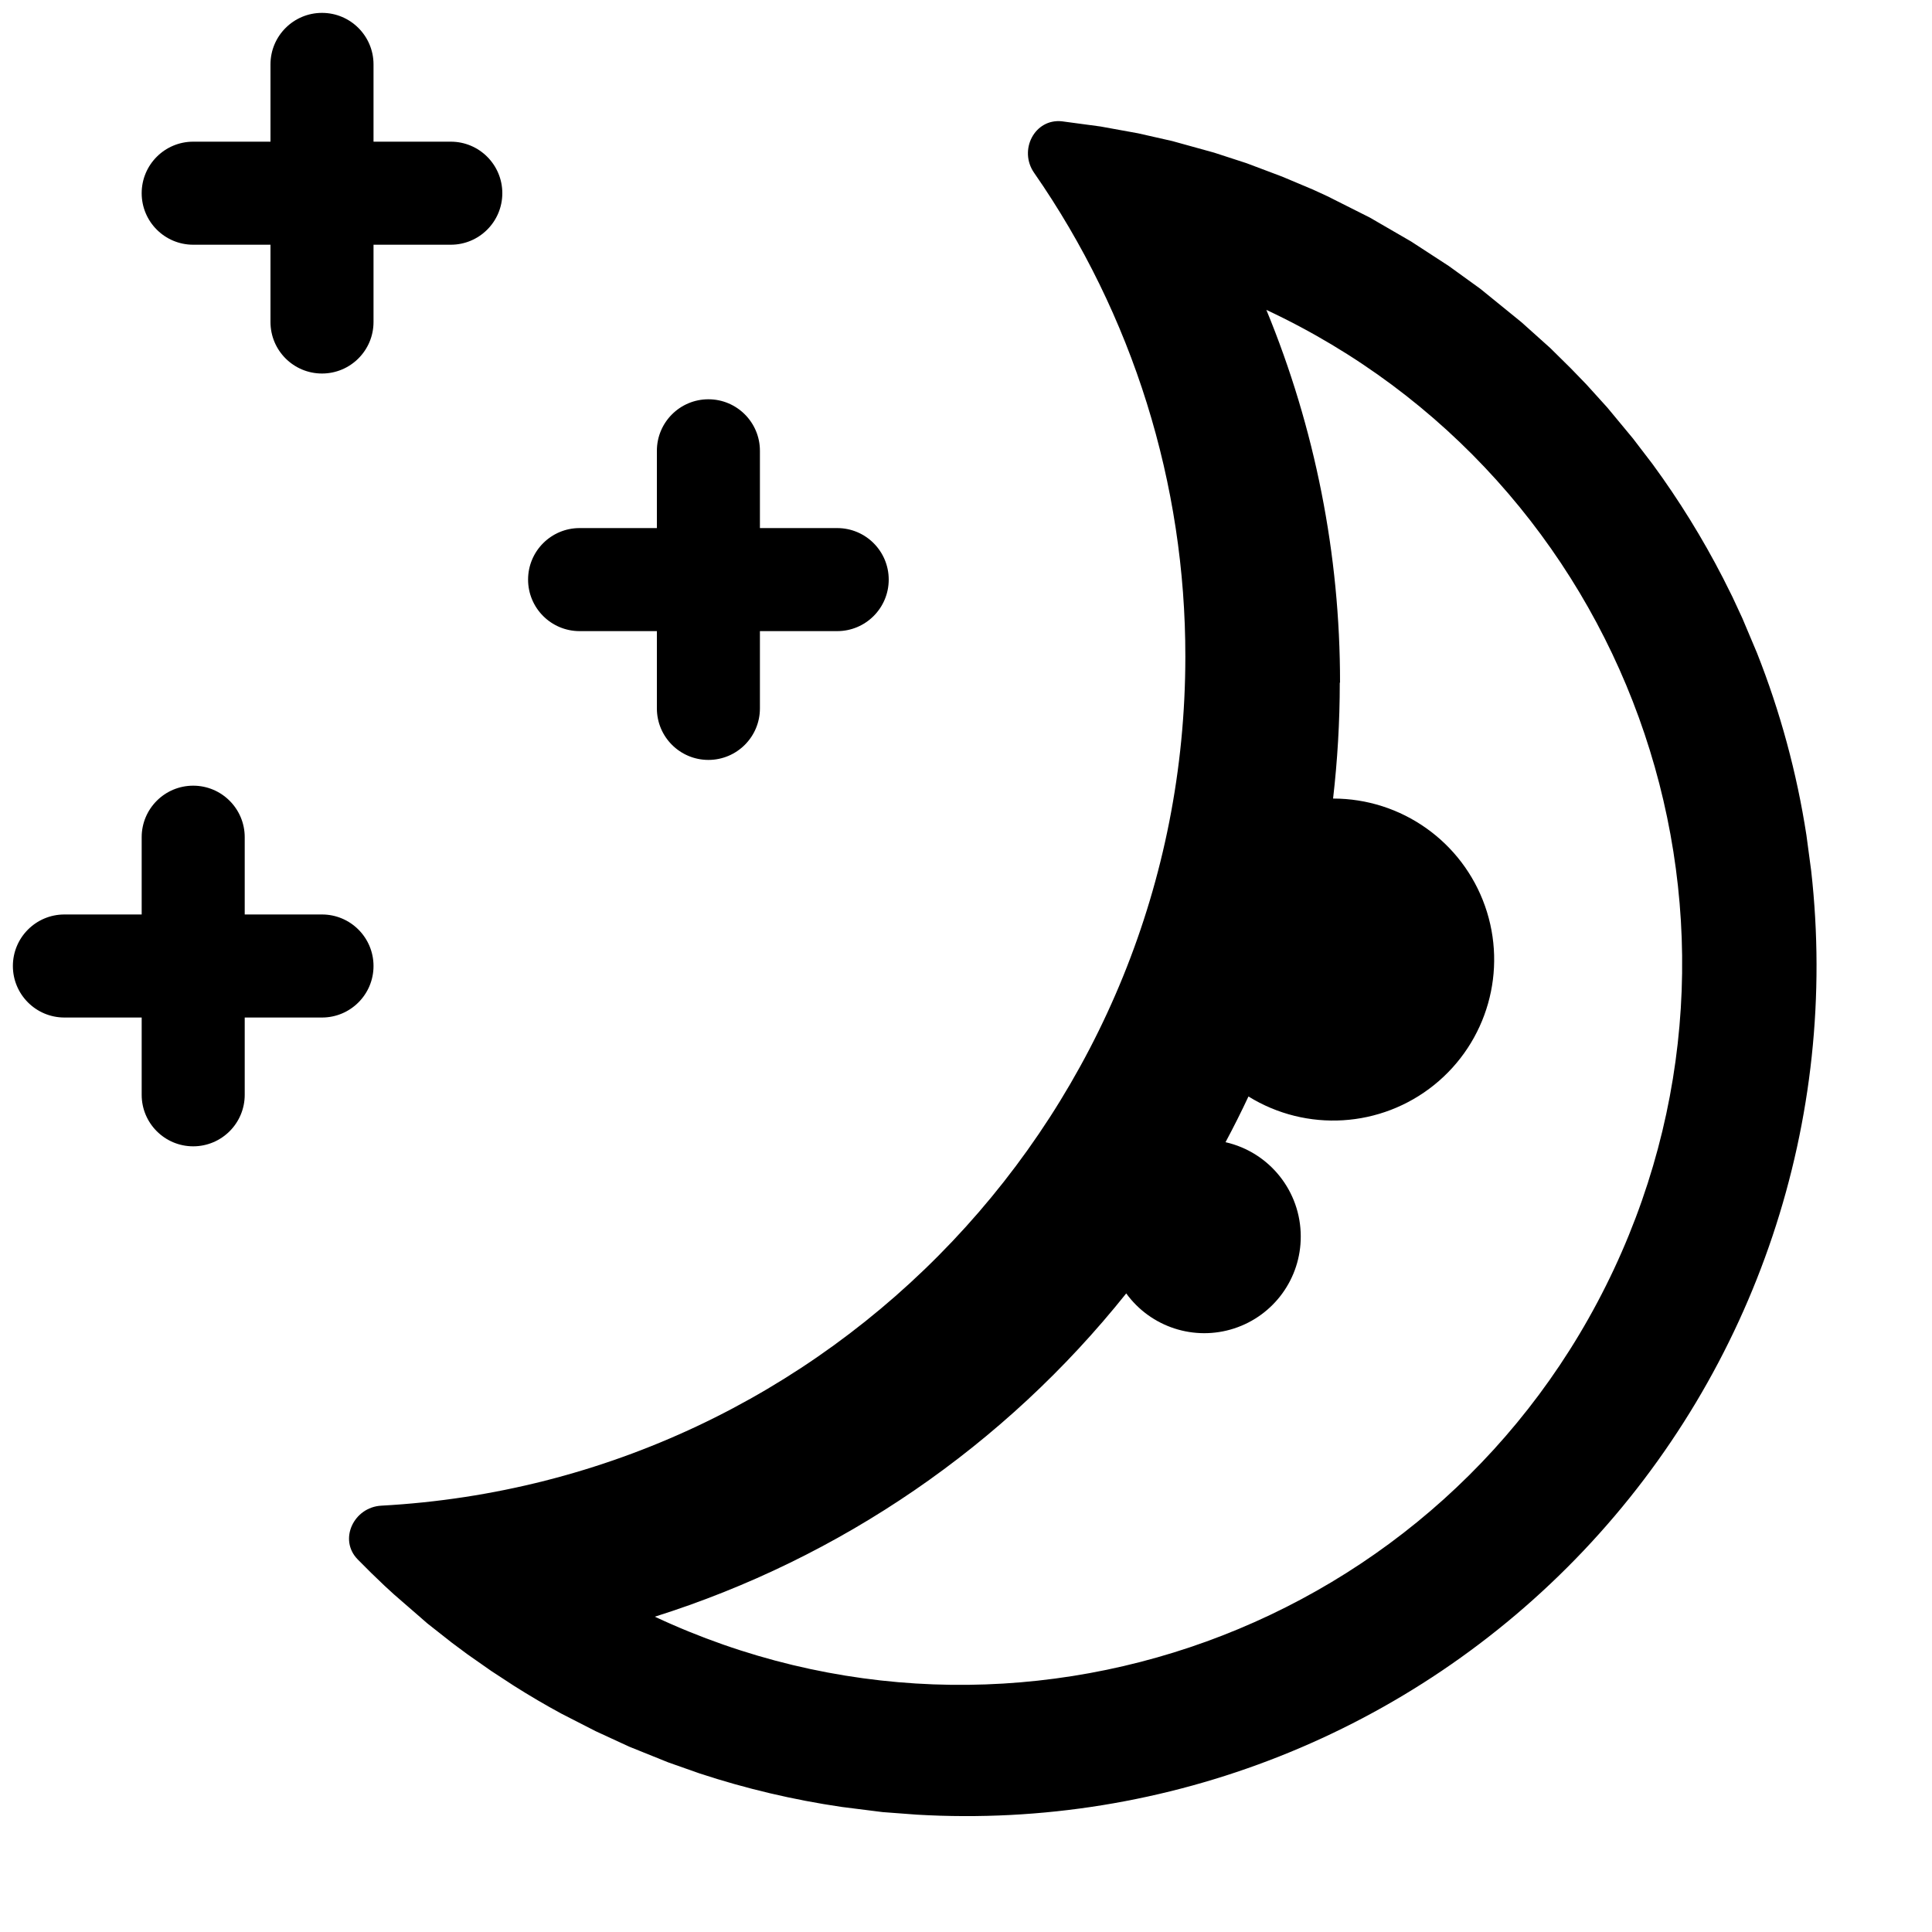
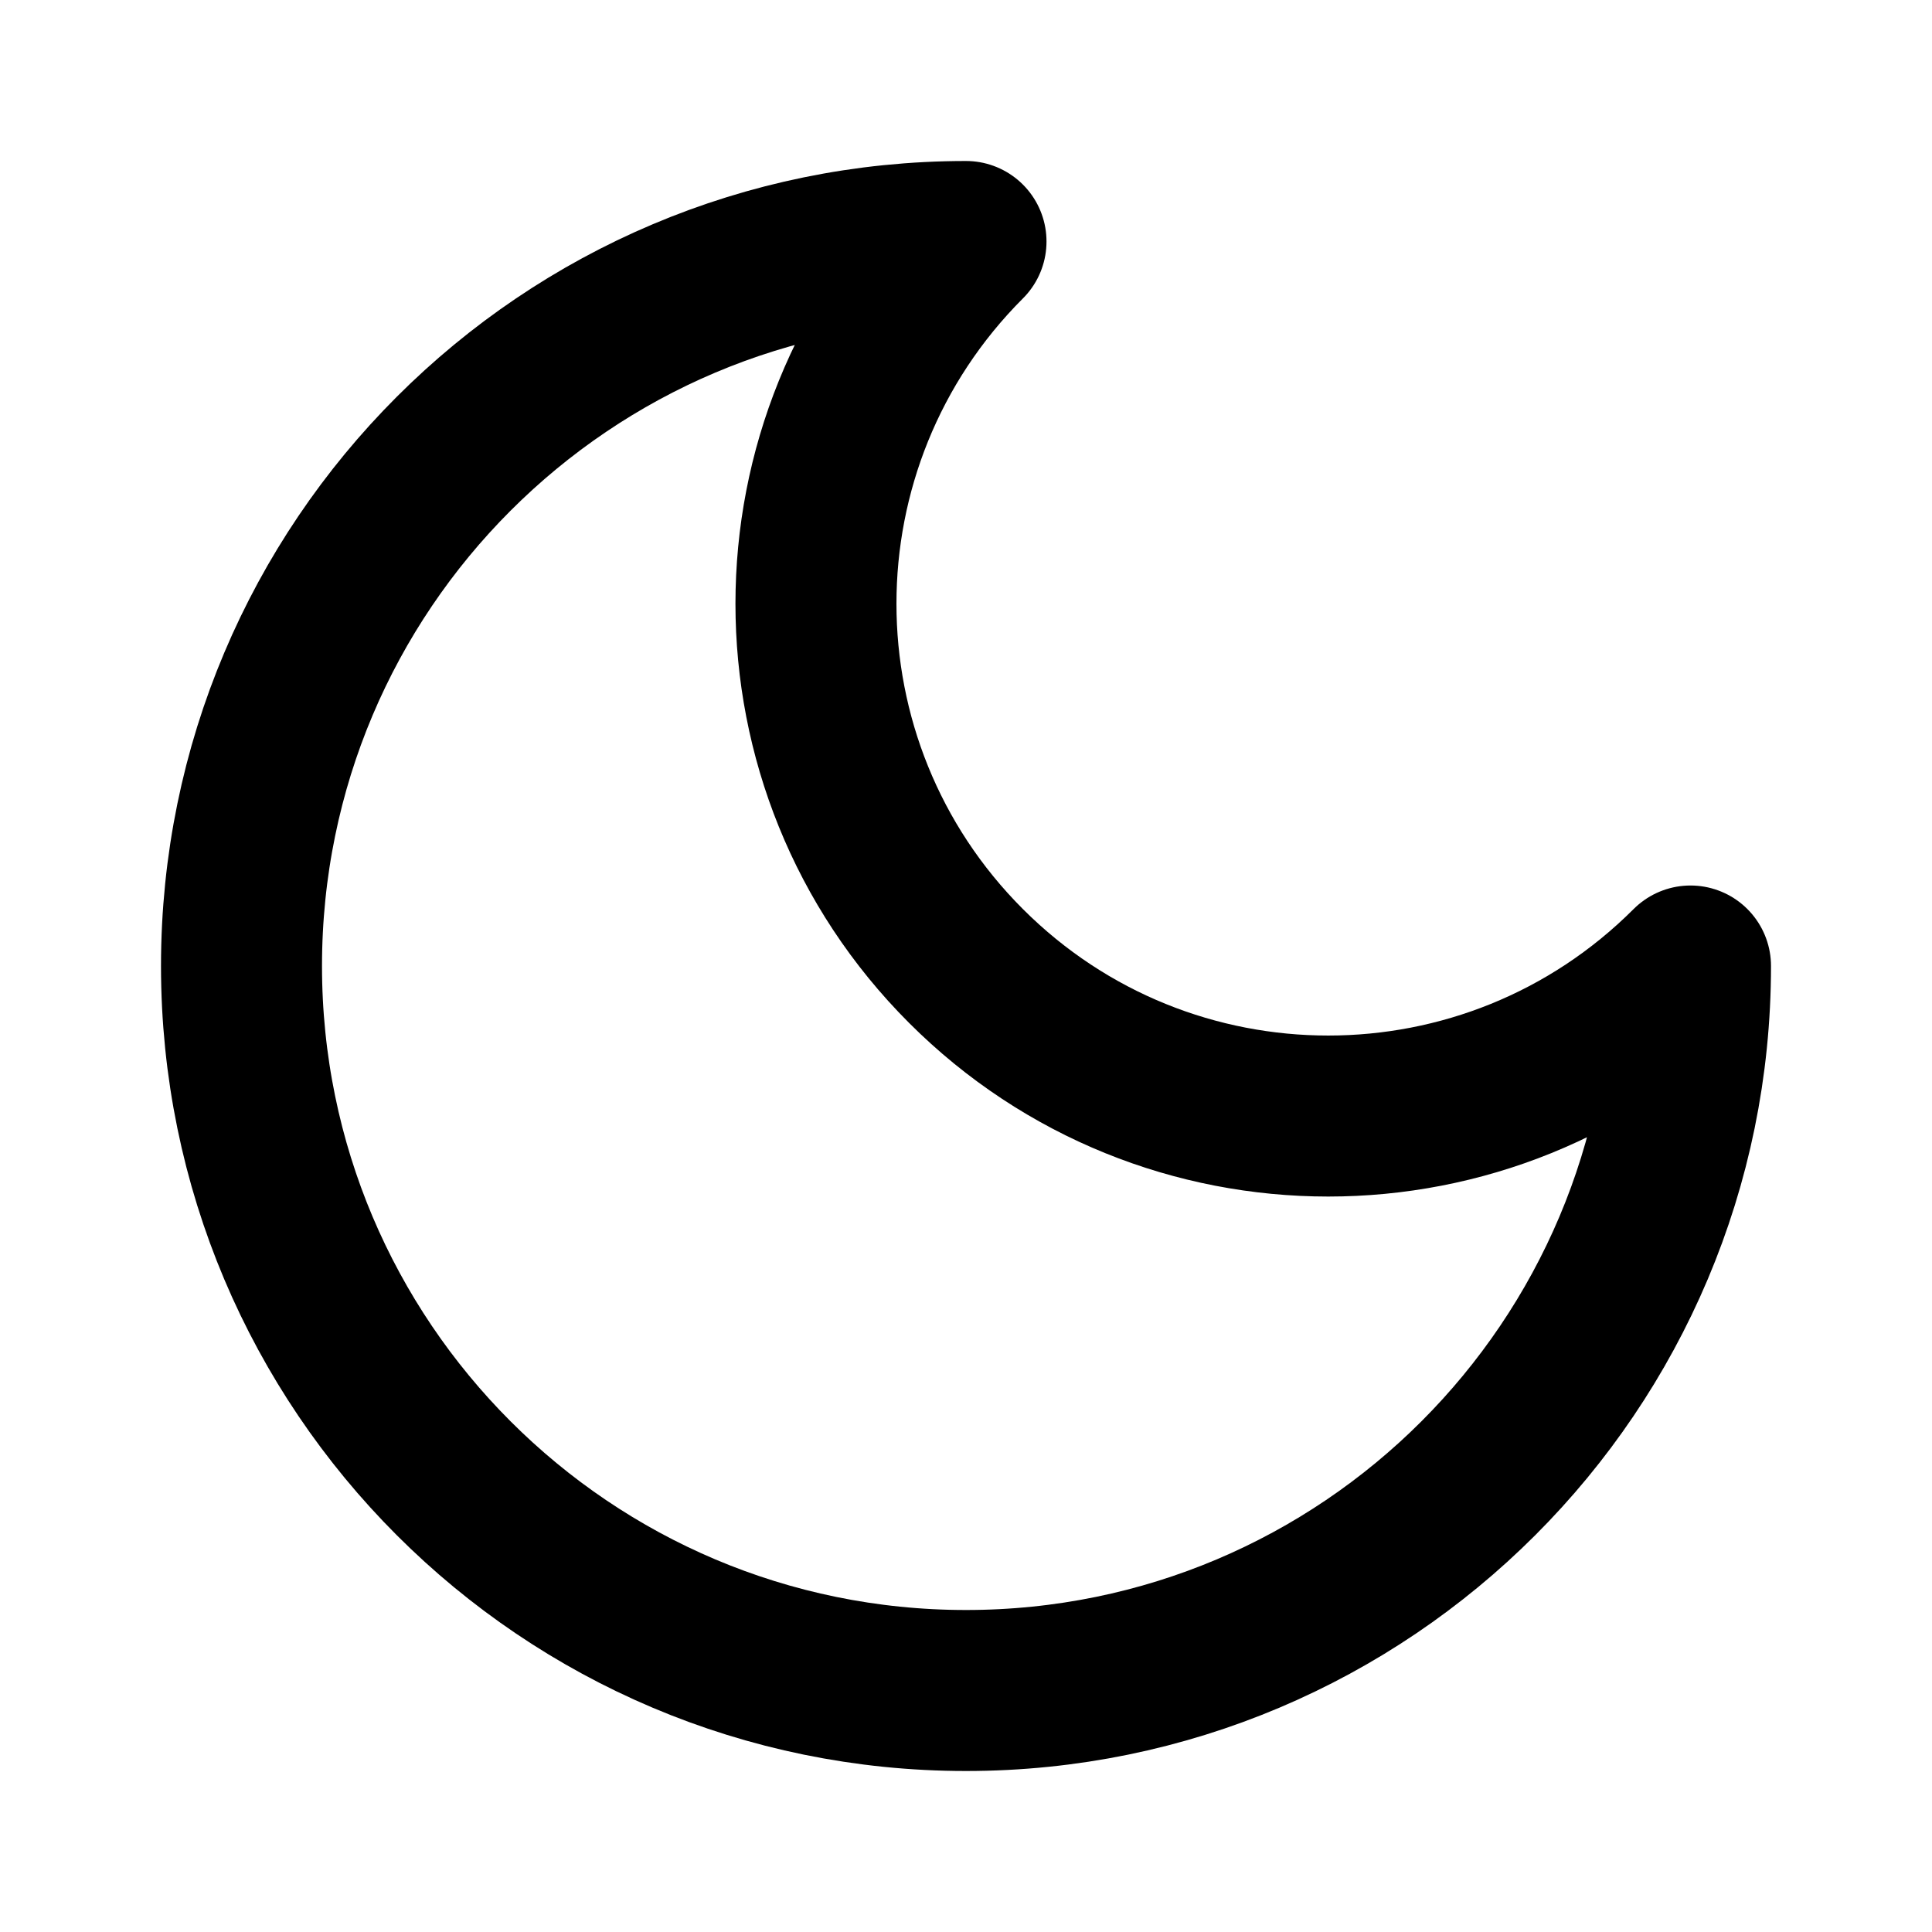
- <svg xmlns="http://www.w3.org/2000/svg" width="32" height="32" viewBox="0 0 15 15">
-   <path fill="currentColor" fill-rule="evenodd" d="M2.9.5a.4.4 0 0 0-.8 0v.6h-.6a.4.4 0 1 0 0 .8h.6v.6a.4.4 0 1 0 .8 0v-.6h.6a.4.4 0 0 0 0-.8h-.6zm3 3a.4.4 0 1 0-.8 0v.6h-.6a.4.4 0 1 0 0 .8h.6v.6a.4.4 0 1 0 .8 0v-.6h.6a.4.4 0 0 0 0-.8h-.6zm-4 3a.4.4 0 1 0-.8 0v.6H.5a.4.4 0 1 0 0 .8h.6v.6a.4.4 0 0 0 .8 0v-.6h.6a.4.4 0 0 0 0-.8h-.6zM8.544.982l-.298-.04c-.213-.024-.34.224-.217.4A6.57 6.57 0 0 1 9.203 5.1a6.602 6.602 0 0 1-6.243 6.59c-.214.012-.333.264-.183.417a6.8 6.8 0 0 0 .21.206l.072.066l.26.226l.188.148l.121.09l.187.131l.176.115c.12.076.244.149.37.217l.264.135l.26.12l.303.122l.244.086a6.568 6.568 0 0 0 1.103.26l.317.04l.267.02a6.6 6.6 0 0 0 6.943-7.328l-.037-.277a6.557 6.557 0 0 0-.384-1.415l-.113-.268l-.077-.166l-.074-.148a6.602 6.602 0 0 0-.546-.883l-.153-.2l-.199-.24l-.163-.18l-.12-.124l-.16-.158l-.223-.2l-.32-.26l-.245-.177l-.292-.19l-.321-.186l-.328-.165l-.113-.052l-.24-.101l-.276-.104l-.252-.082l-.325-.09l-.265-.06zm1.86 4.318a7.578 7.578 0 0 0-.572-2.894a5.601 5.601 0 1 1-4.748 10.146a7.61 7.61 0 0 0 3.66-2.51a.749.749 0 0 0 1.355-.442a.75.75 0 0 0-.584-.732c.062-.116.122-.235.178-.355A1.25 1.25 0 1 0 10.35 6.2c.034-.295.052-.595.052-.9" clip-rule="evenodd" />
+ <svg xmlns="http://www.w3.org/2000/svg" width="32" height="32" viewBox="0 0 24 24">
+   <path fill="none" stroke="currentColor" stroke-linecap="round" stroke-linejoin="round" stroke-width="2" d="M12 3a6 6 0 0 0 9 9a9 9 0 1 1-9-9" />
</svg>
